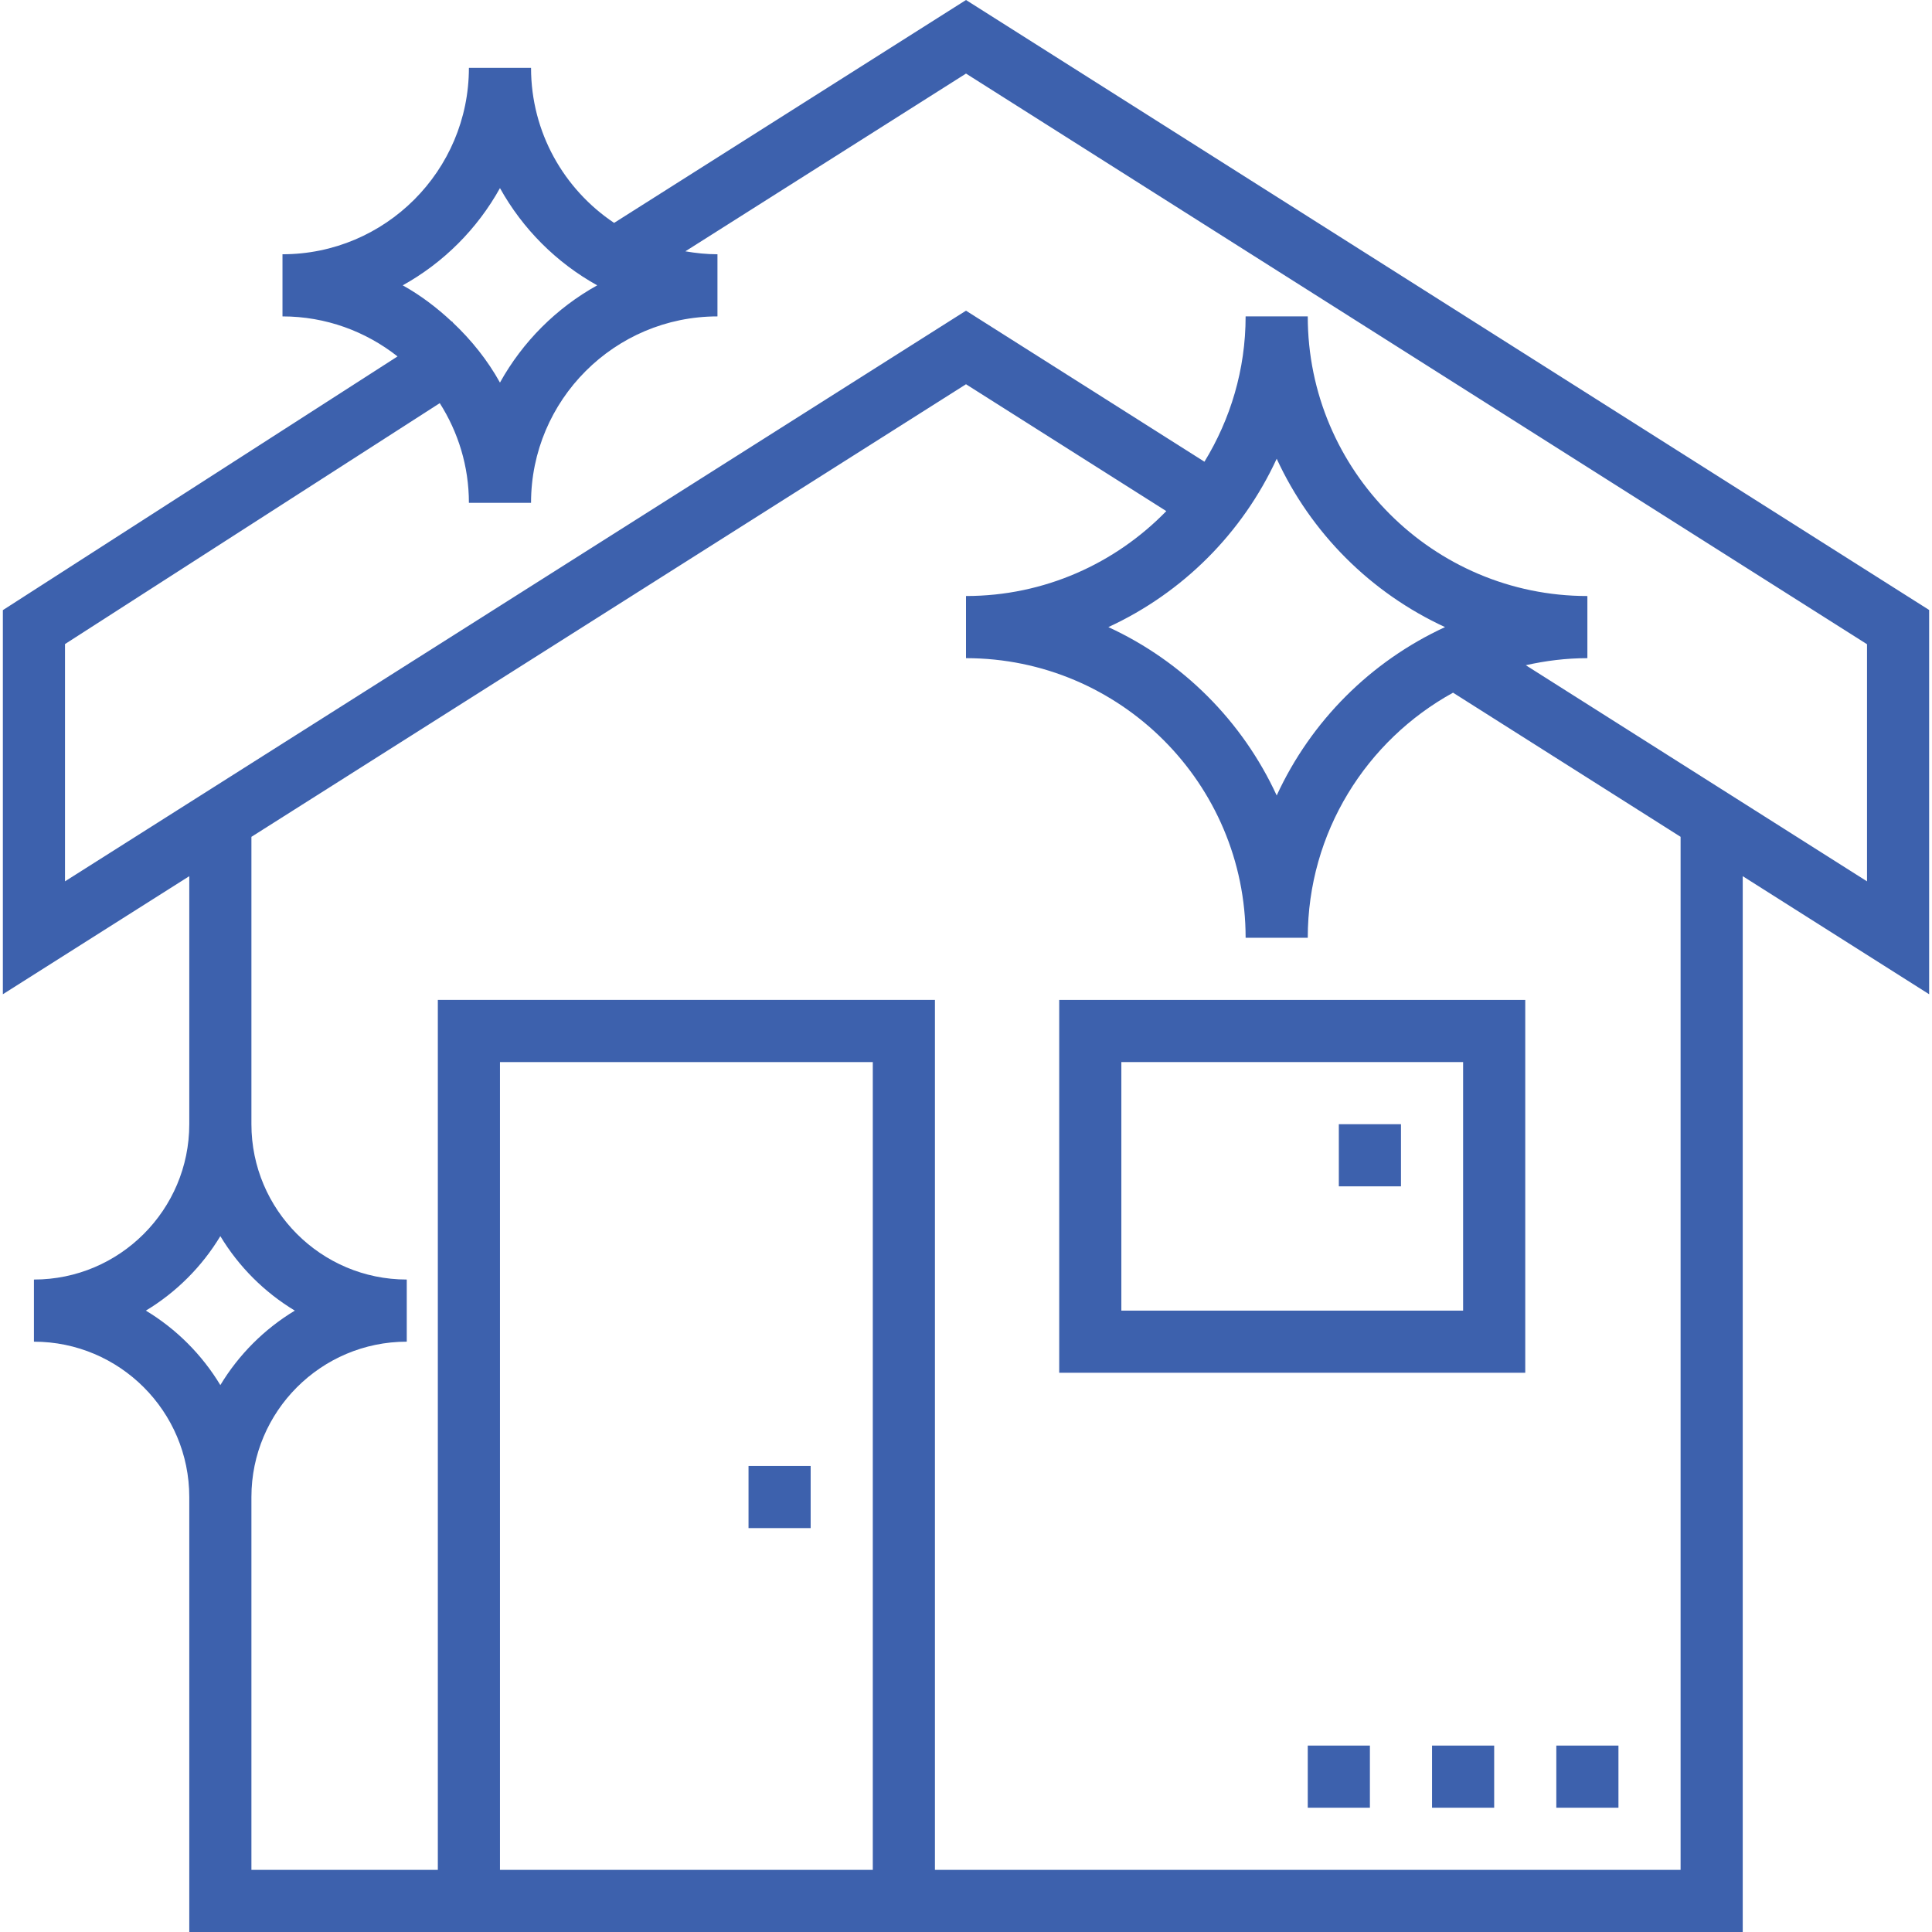
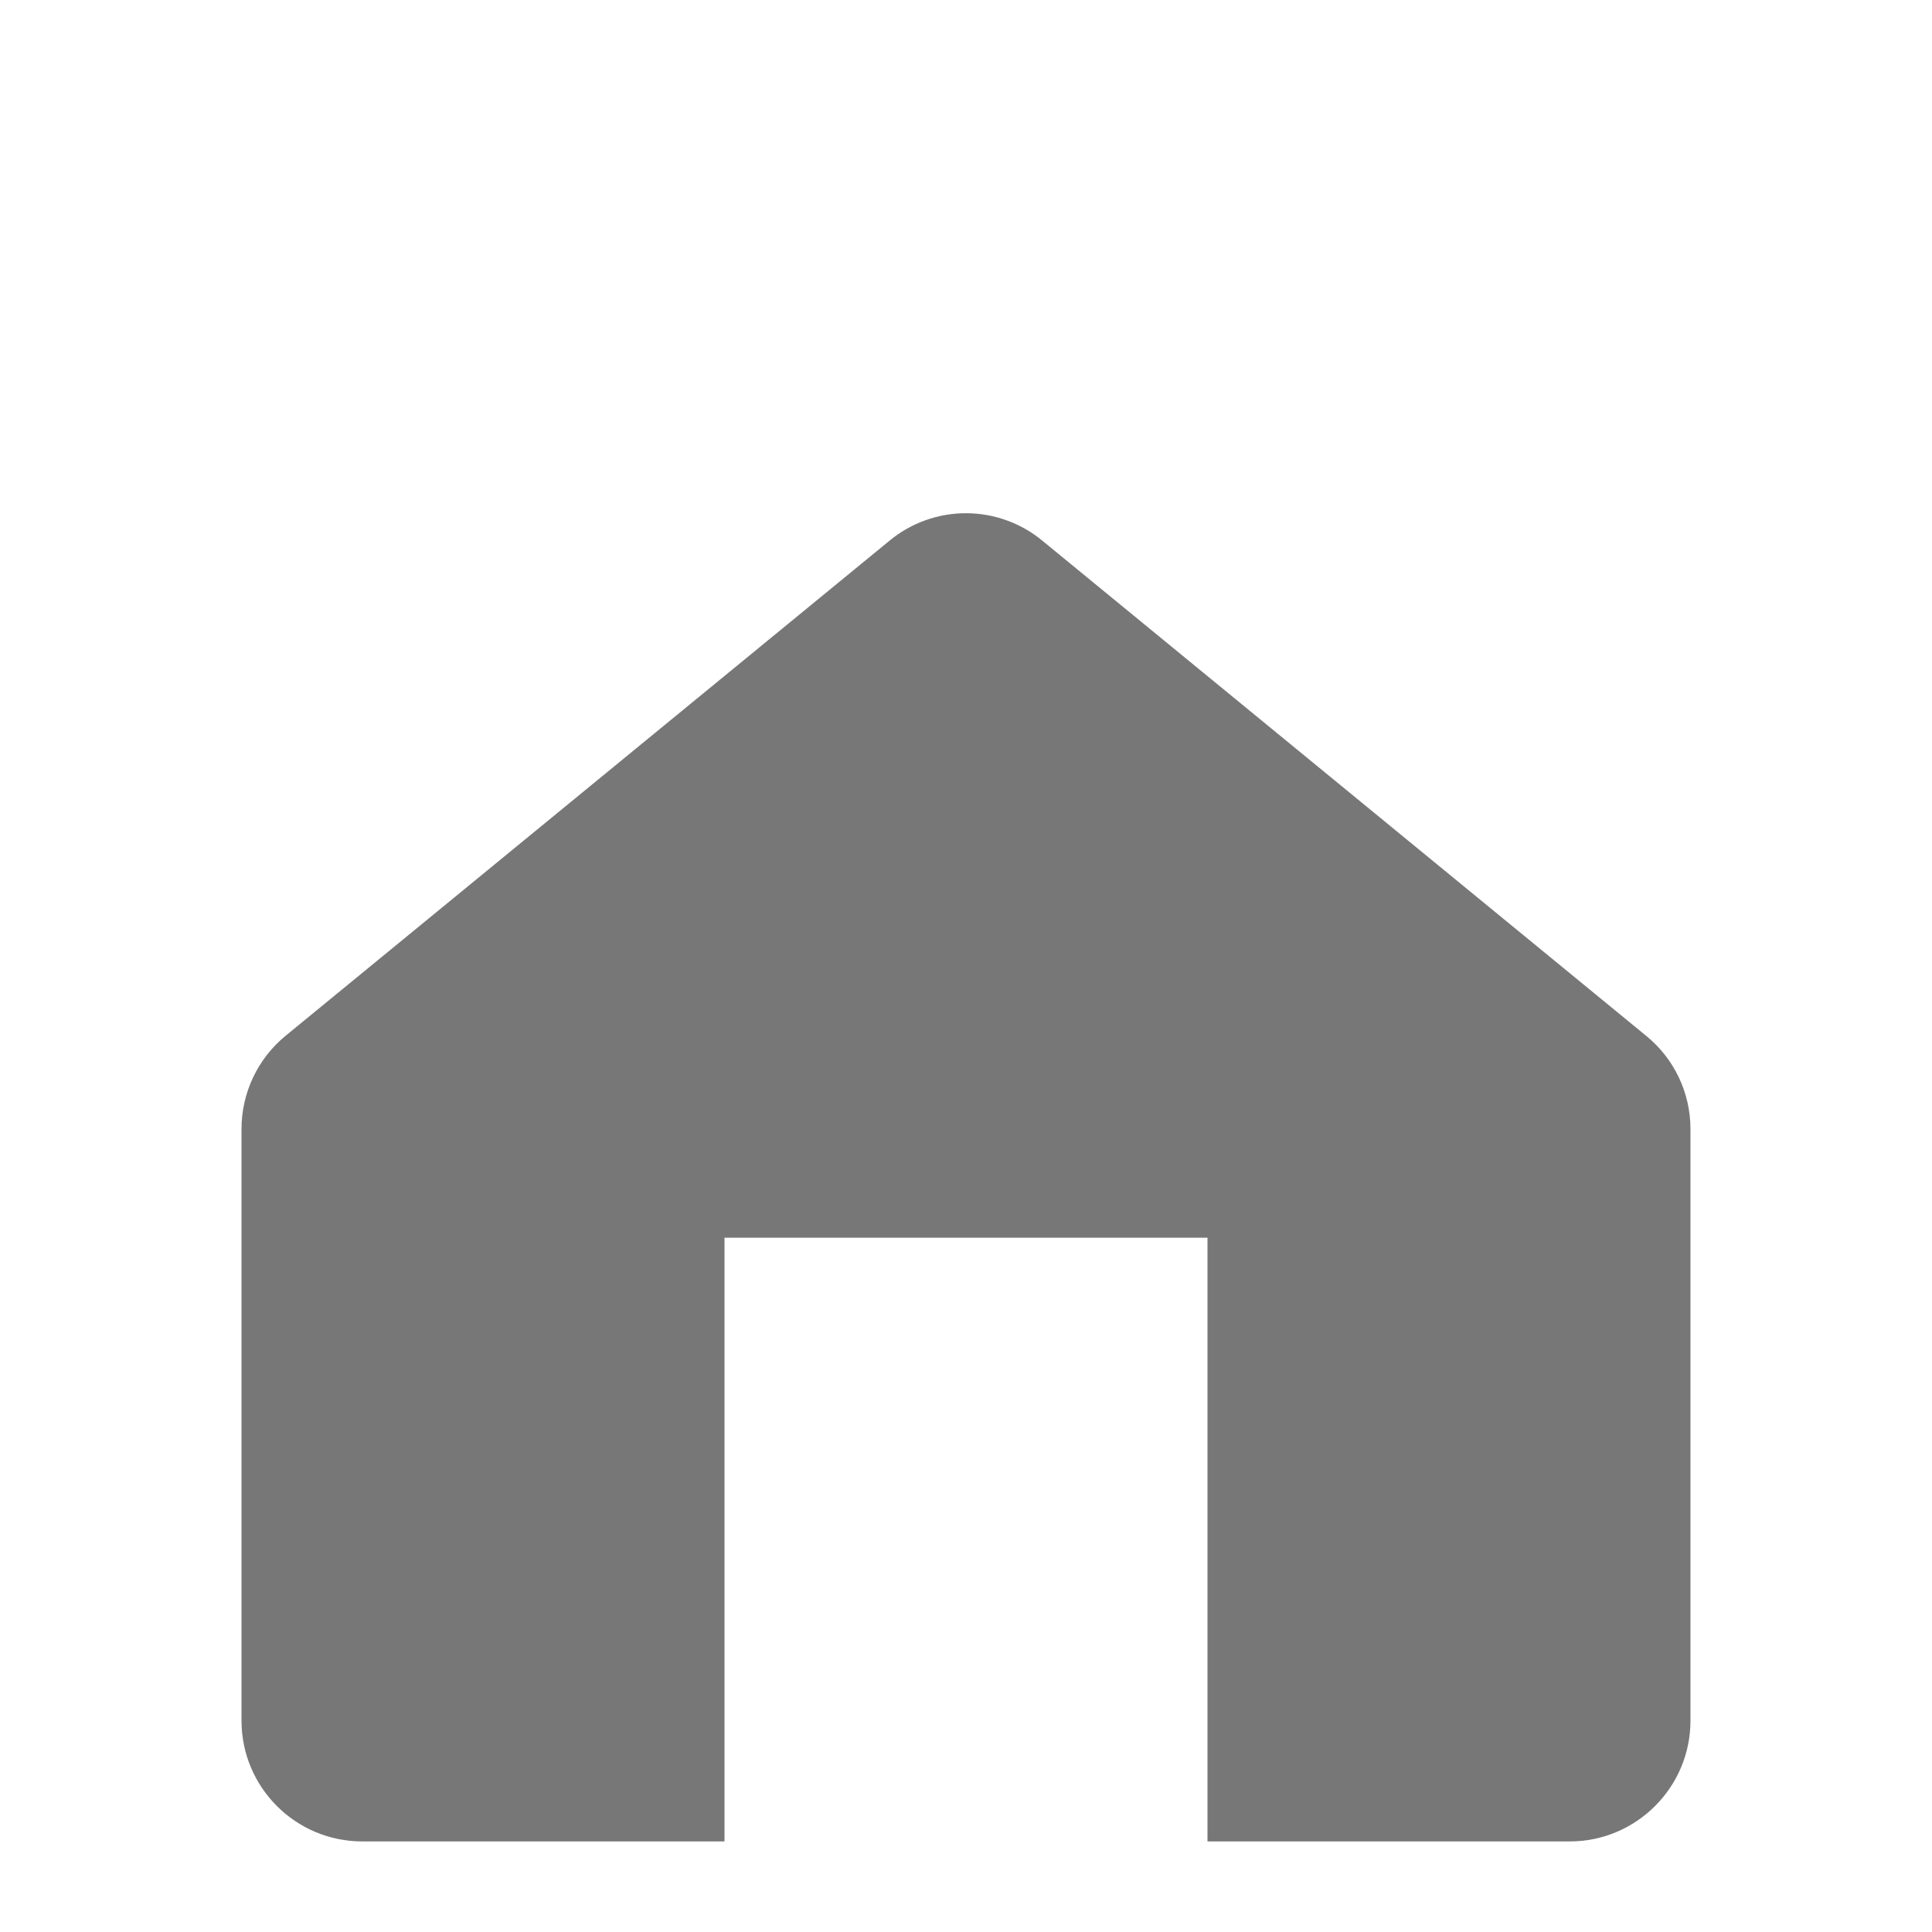
- <svg xmlns="http://www.w3.org/2000/svg" viewBox="0 0 291.488 291.488">
-   <g fill="#3d61ad">
-     <path d="M145.745 0L92.654 33.628C85.102 28.58 80.12 19.983 80.12 10.237h-9.375c0 15.511-12.614 28.125-28.125 28.125v9.375c6.553 0 12.572 2.269 17.358 6.038L.432 92.053v57.952l28.125-17.813v37.42c0 12.923-10.514 23.438-23.438 23.438v9.375c12.923 0 23.438 10.514 23.438 23.438v65.625h234.375V132.192l28.125 17.813V92.03L145.745 0zM75.432 28.378A37.789 37.789 0 0 0 90.104 43.05a37.762 37.762 0 0 0-14.672 14.672c-1.88-3.389-4.308-6.412-7.106-9.056l-.117-.183-.052.033c-2.24-2.096-4.697-3.966-7.397-5.466a37.769 37.769 0 0 0 14.672-14.672zm-53.424 169.36a33.112 33.112 0 0 0 11.236-11.236 33.077 33.077 0 0 0 11.236 11.236 33.112 33.112 0 0 0-11.236 11.236 33.112 33.112 0 0 0-11.236-11.236zm109.674 84.375h-56.25V160.238h56.25v121.875zm121.875-.001h-112.5v-131.25h-75v131.25H37.932v-56.25c0-12.923 10.514-23.438 23.438-23.438v-9.375c-12.923 0-23.438-10.514-23.438-23.438v-43.355l107.812-68.283 30.22 19.139c-7.669 7.884-18.375 12.811-30.22 12.811V99.3c23.259 0 42.188 18.923 42.188 42.188h9.375c0-15.919 8.869-29.798 21.919-36.98l34.331 21.745v155.859zM192.62 69.211a51.9 51.9 0 0 0 25.397 25.402 51.88 51.88 0 0 0-25.397 25.402 51.9 51.9 0 0 0-25.397-25.402 51.904 51.904 0 0 0 25.397-25.402zm89.062 63.759l-51.479-32.606c2.995-.675 6.094-1.064 9.291-1.064v-9.375c-23.259 0-42.188-18.923-42.188-42.188h-9.375c0 8.034-2.297 15.525-6.211 21.923l-35.977-22.786L9.807 132.97V97.172l56.541-36.347c2.77 4.355 4.397 9.506 4.397 15.037h9.375c0-15.511 12.614-28.125 28.125-28.125v-9.375c-1.655 0-3.267-.173-4.842-.445L145.745 11.1l135.938 86.095v35.775z" />
-     <path d="M159.807 207.113h70.313v-56.25h-70.313v56.25zm9.375-46.875h51.563v37.5h-51.563v-37.5zm-56.25 60.937h9.375v9.375h-9.375z" />
-     <path d="M201.995 169.613h9.375v9.375h-9.375zm32.812 93.749h9.375v9.375h-9.375zm-18.75 0h9.375v9.375h-9.375zm-18.75 0h9.375v9.375h-9.375z" />
-   </g>
+ <svg xmlns="http://www.w3.org/2000/svg" viewBox="0 0 486.406 486.406" width="512" height="512">
+   <path d="M262.443 136.14a30.236 30.236 0 0 0-19.243-6.931 30.2 30.2 0 0 0-19.273 6.931L71.93 260.747a30.347 30.347 0 0 0-11.126 23.529v148.927c0 16.781 13.619 30.399 30.399 30.399h91.198V311.606h121.598v151.997h91.198c16.75 0 30.399-13.619 30.399-30.399V284.277a30.224 30.224 0 0 0-11.157-23.499L262.443 136.14z" fill="#777" />
</svg>
